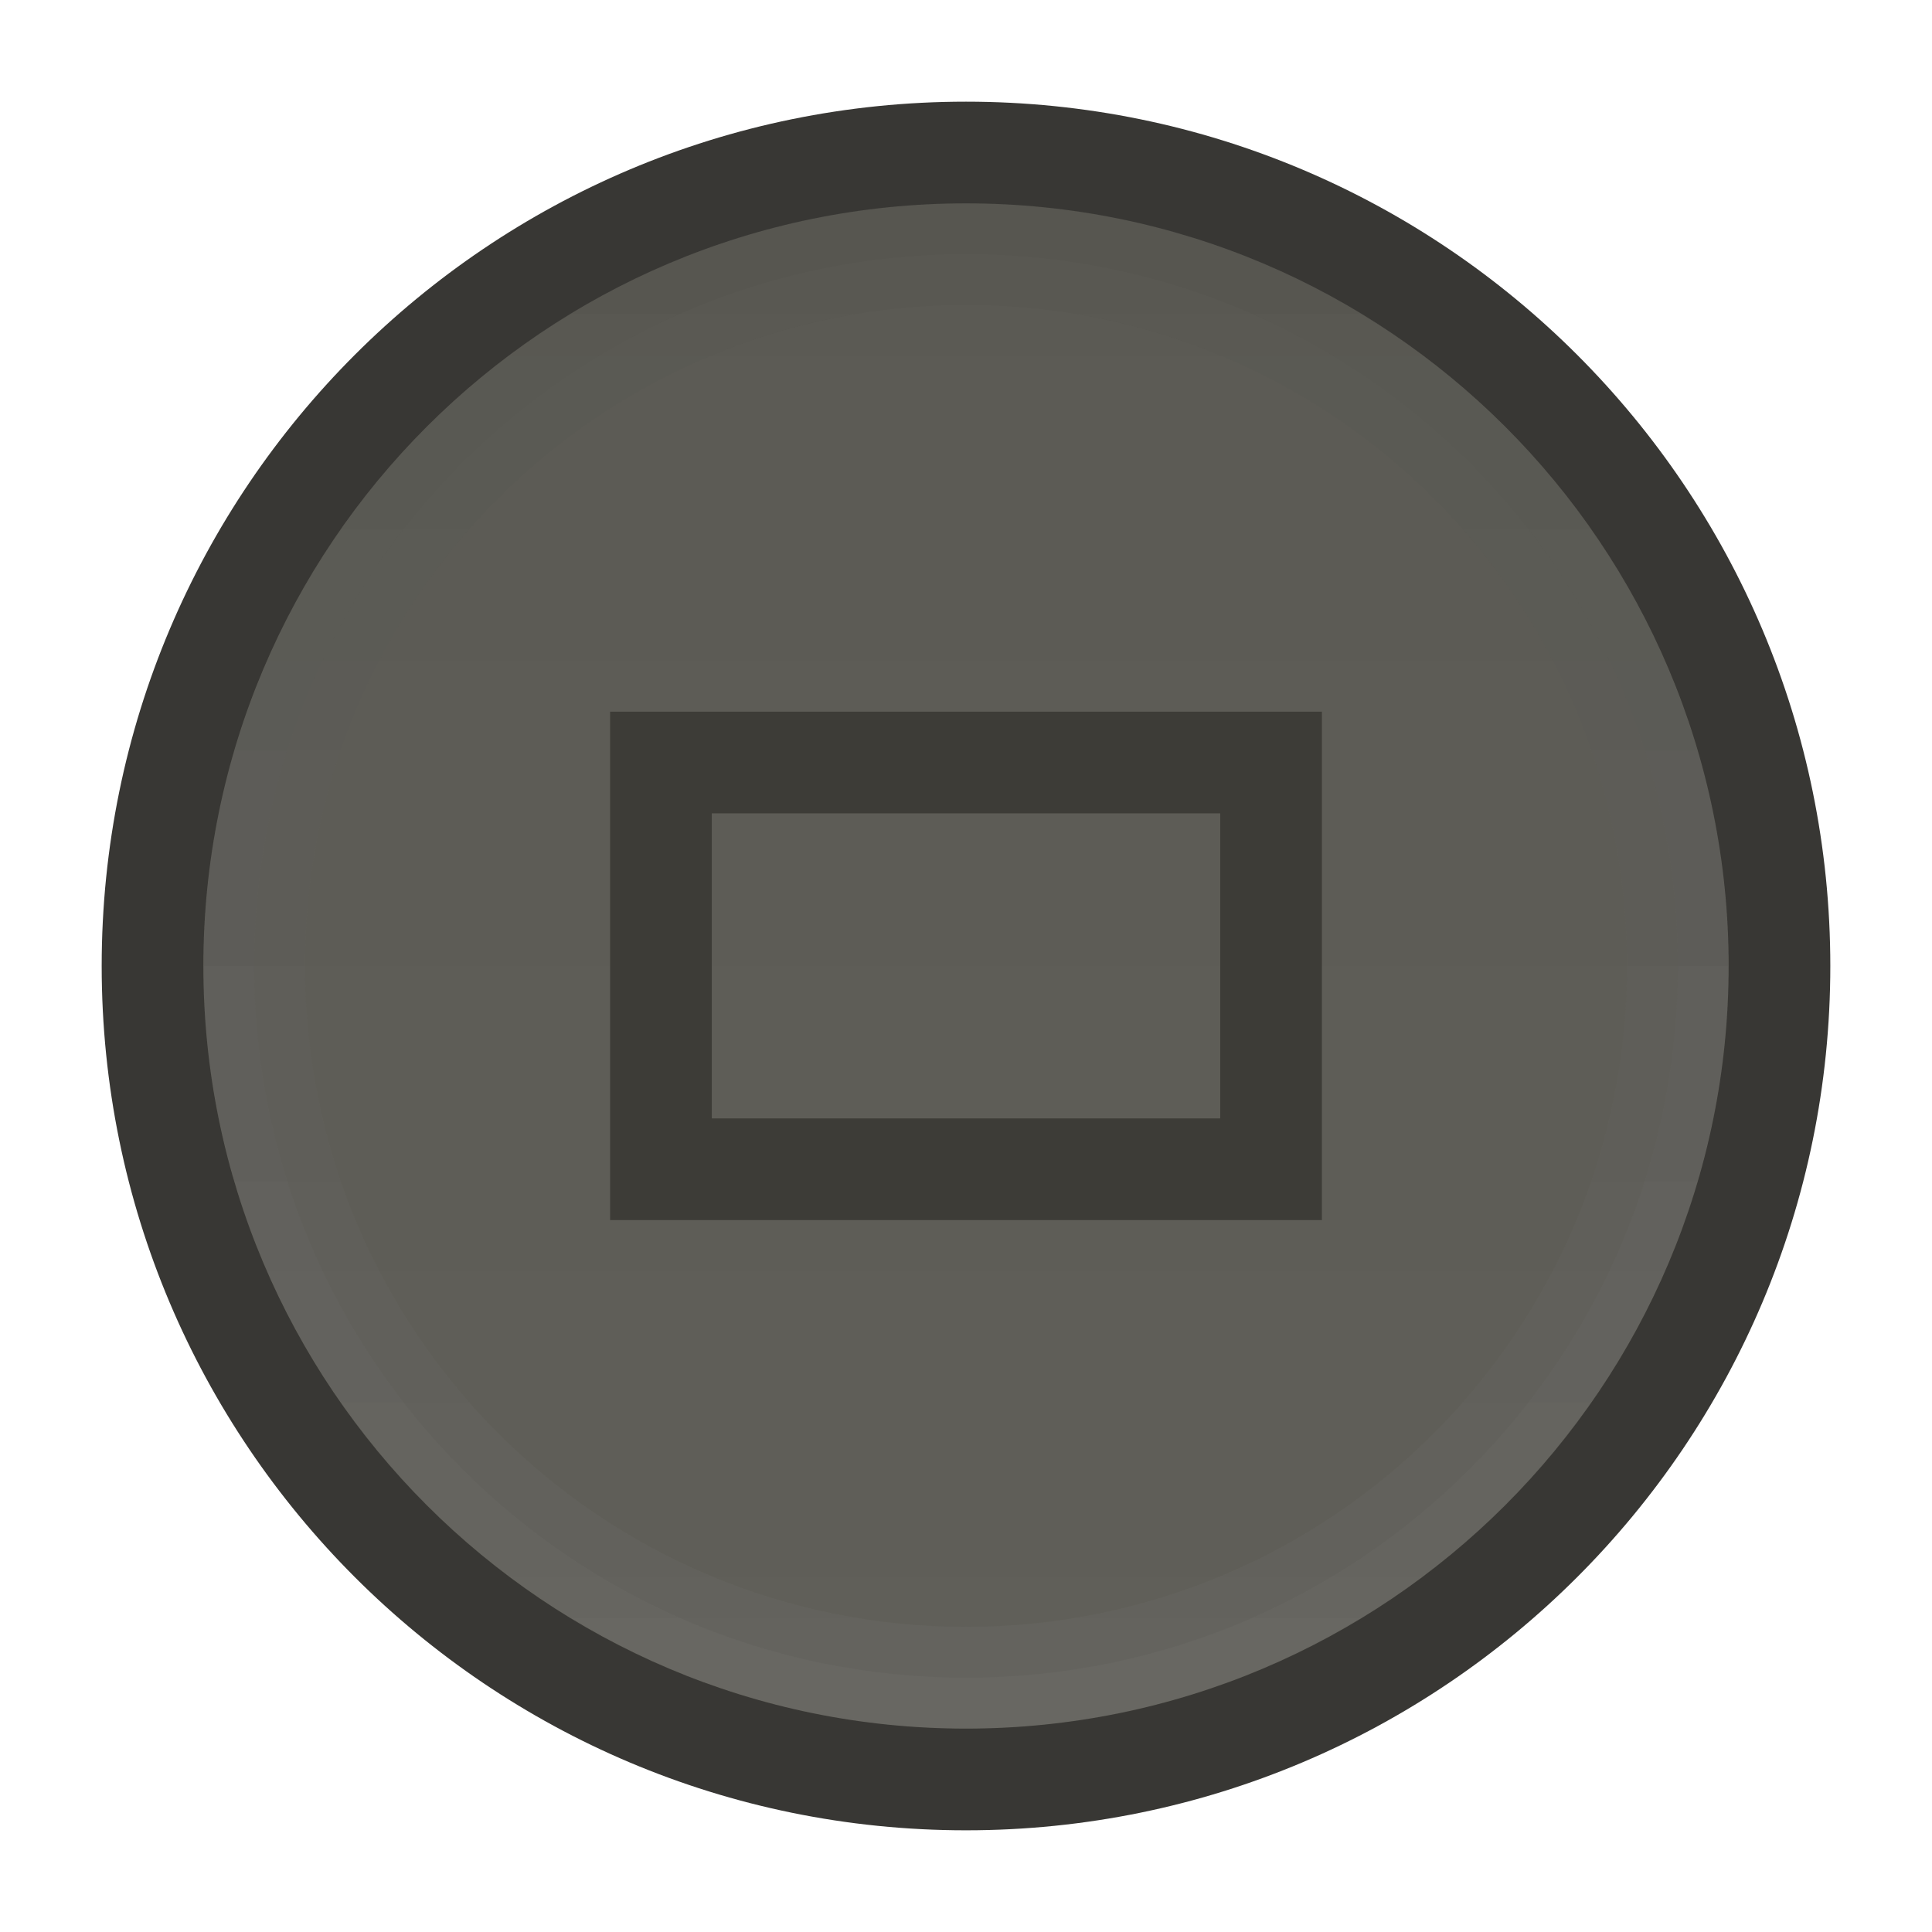
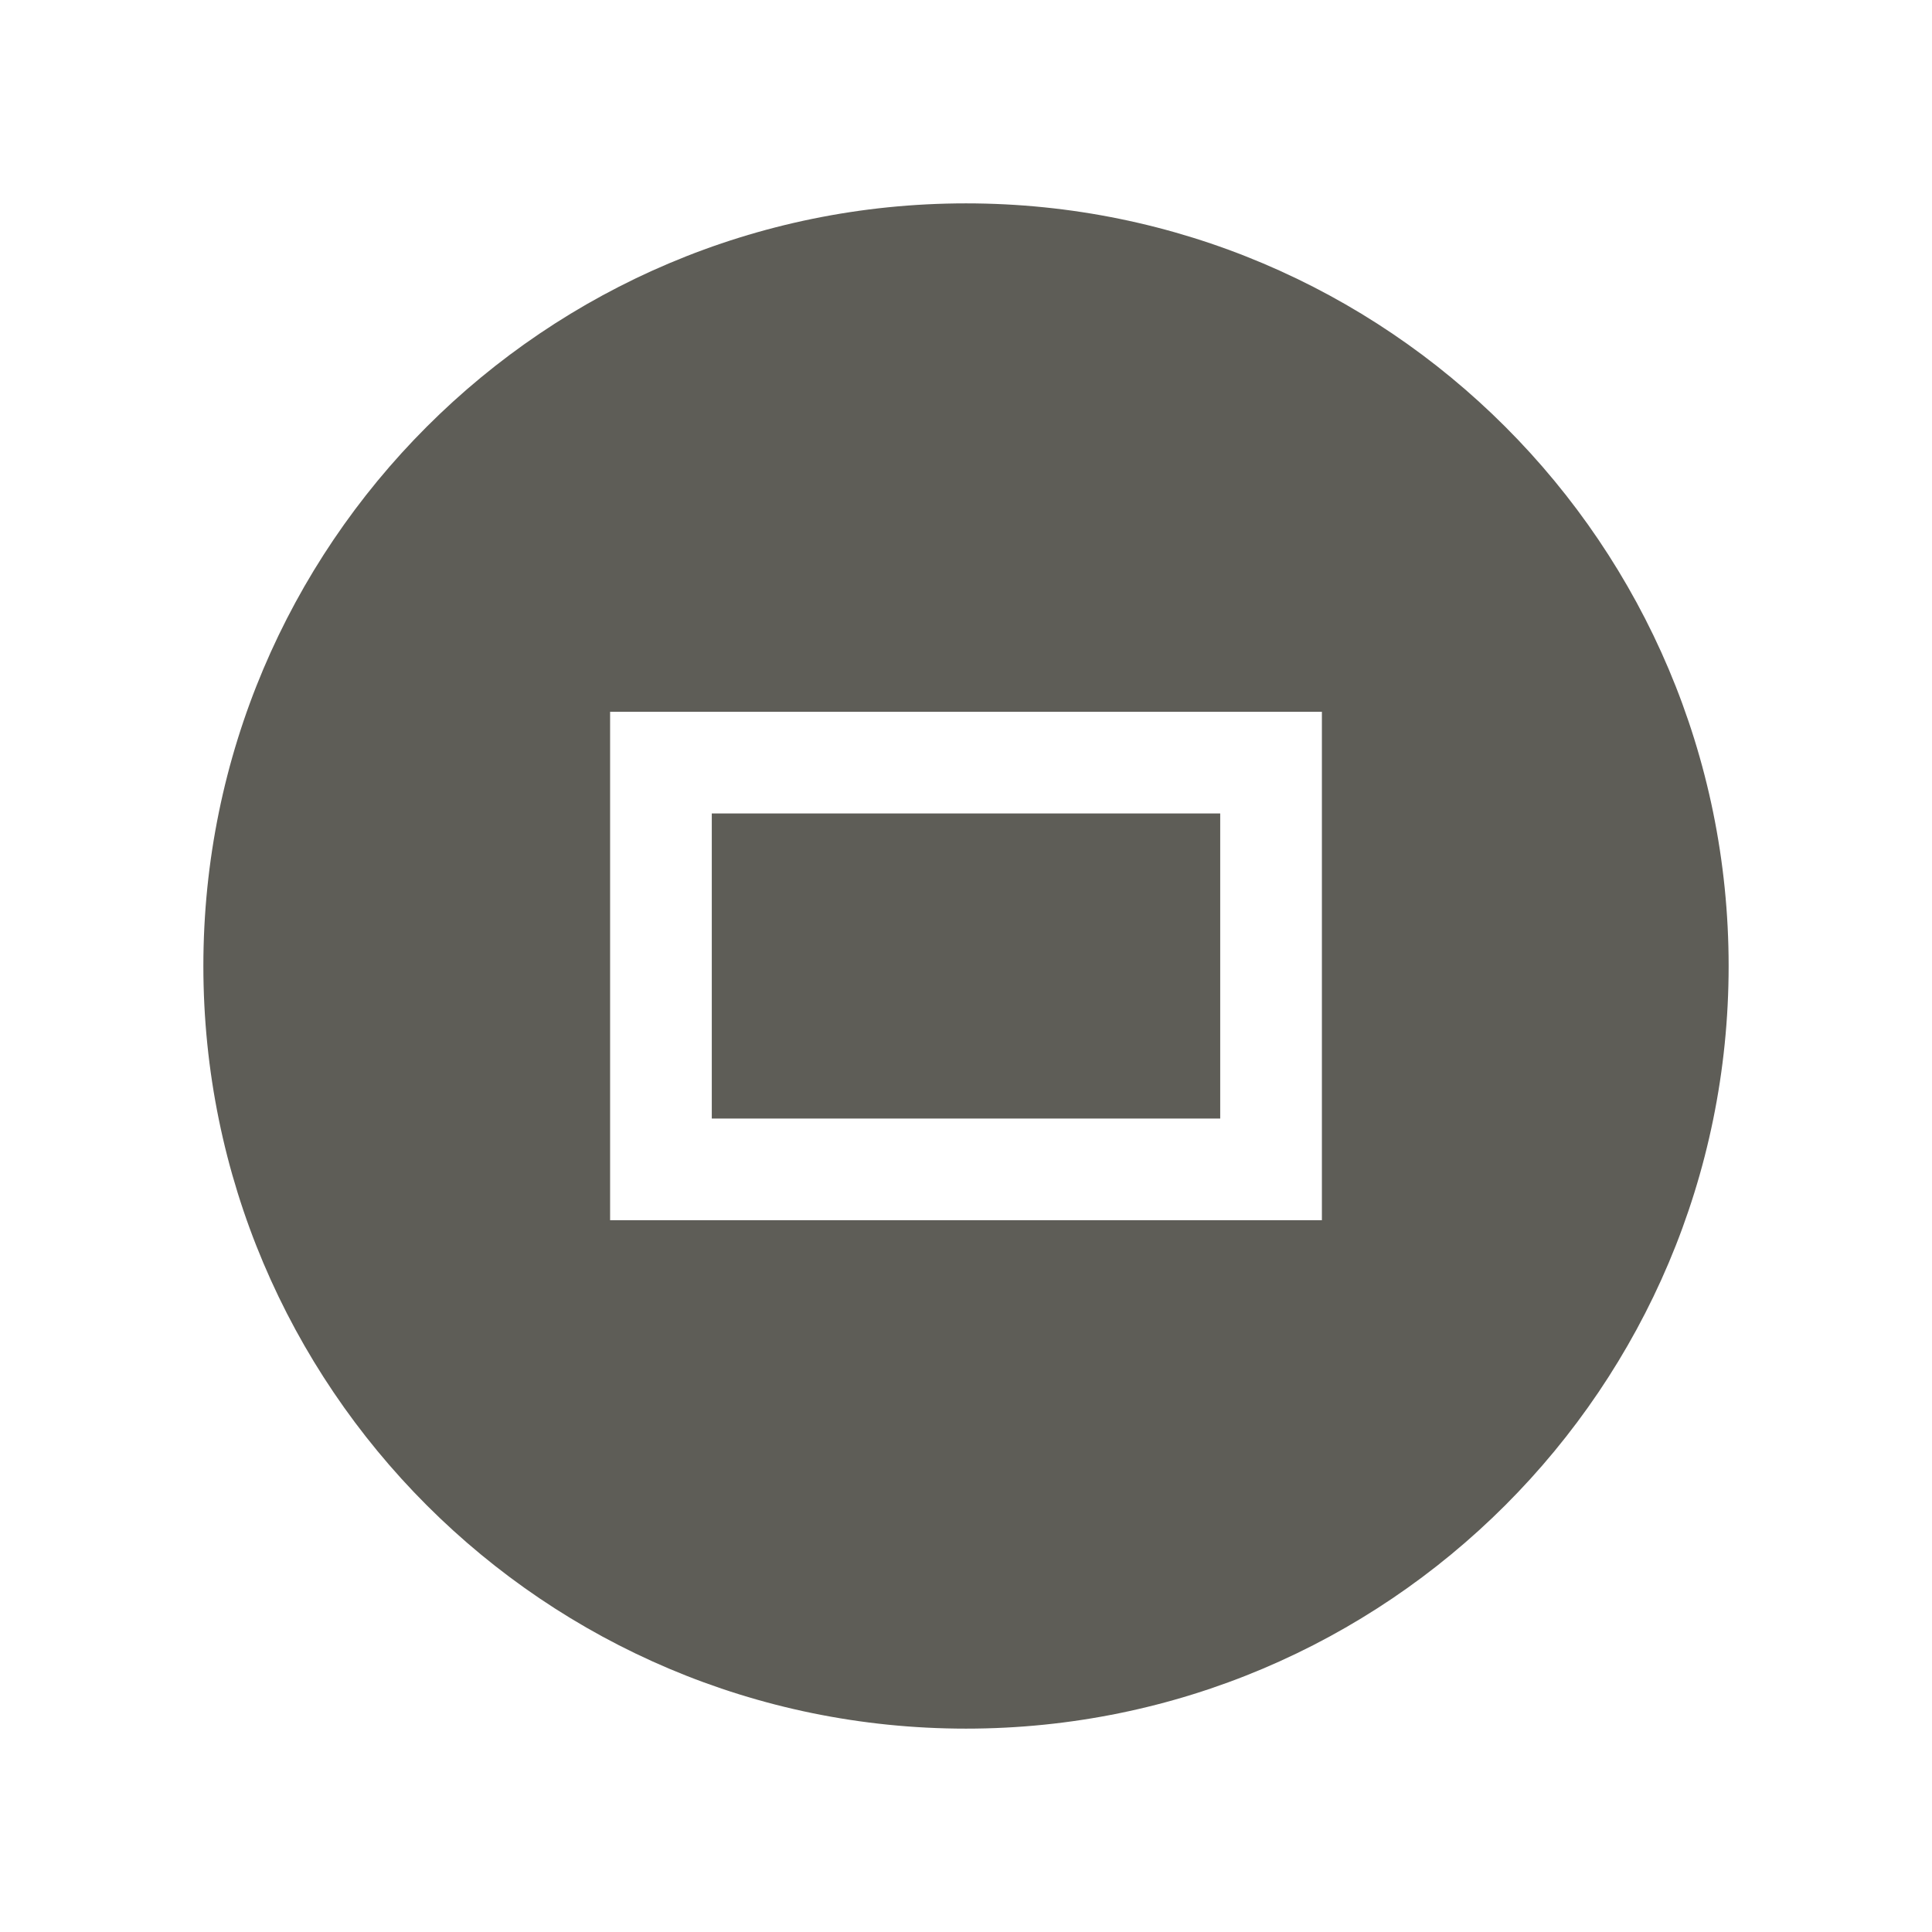
- <svg xmlns="http://www.w3.org/2000/svg" xmlns:xlink="http://www.w3.org/1999/xlink" width="19" height="19" id="svg4770" version="1.1" viewBox="0 0 19 19">
-   <defs id="defs4772">
-     <linearGradient xlink:href="#linearGradient4522" id="linearGradient5864" gradientUnits="userSpaceOnUse" gradientTransform="translate(-1072.362,-1053.362)" x1="2" y1="1062.862" x2="17" y2="1062.862" />
-     <linearGradient id="linearGradient4522">
-       <stop id="stop4560" offset="0" style="stop-color:#605f59;stop-opacity:1" />
-       <stop id="stop4562" offset="1" style="stop-color:#5b5a54;stop-opacity:1" />
-     </linearGradient>
-     <linearGradient id="linearGradient4297">
-       <stop style="stop-color:#ffffff;stop-opacity:1;" offset="0" id="stop4523" />
-       <stop style="stop-color:#000000;stop-opacity:1" offset="1" id="stop4525" />
-     </linearGradient>
-     <linearGradient xlink:href="#linearGradient4297" id="linearGradient7515" gradientUnits="userSpaceOnUse" gradientTransform="matrix(0,-1,1,0,0,-3.4765625e-5)" x1="-1070.362" y1="9" x2="-1055.362" y2="9" />
-     <linearGradient xlink:href="#linearGradient4297" id="linearGradient7521" gradientUnits="userSpaceOnUse" gradientTransform="matrix(0,-1.035712,1.035712,0,-0.3392617,-37.95674)" x1="-1070.104" y1="9.5" x2="-1055.621" y2="9.5" />
-   </defs>
-   <g id="layer1" transform="translate(287.3571,-522.8622)">
-     <g style="display:inline" transform="translate(-287.3571,-530.5)" id="use4528">
-       <circle style="color:#000000;fill:#383734;fill-opacity:1;fill-rule:nonzero;stroke:none;stroke-width:8;marker:none;visibility:visible;display:inline;overflow:visible;enable-background:accumulate" id="circle5854" cx="9.5" cy="1062.862" r="8.5" d="m 18,1062.862 a 8.5,8.5 0 0 1 -8.5,8.5 8.5,8.5 0 0 1 -8.5,-8.5 8.5,8.5 0 0 1 8.5,-8.5 8.5,8.5 0 0 1 8.5,8.5 z" />
-       <circle r="7.5" cy="9.5" cx="-1062.862" id="circle5856" style="color:#000000;fill:url(#linearGradient5864);fill-opacity:1;fill-rule:nonzero;stroke:none;stroke-width:8;marker:none;visibility:visible;display:inline;overflow:visible;enable-background:accumulate" transform="matrix(0,-1,1,0,0,0)" d="m -1055.362,9.5 a 7.5,7.5 0 0 1 -7.5,7.5 7.5,7.5 0 0 1 -7.5,-7.5 7.5,7.5 0 0 1 7.5,-7.5 7.5,7.5 0 0 1 7.5,7.5 z" />
-       <path style="font-style:normal;font-variant:normal;font-weight:normal;font-stretch:normal;text-indent:0;text-align:start;text-decoration:none;line-height:normal;letter-spacing:normal;word-spacing:normal;text-transform:none;direction:ltr;block-progression:tb;writing-mode:lr-tb;text-anchor:start;baseline-shift:baseline;opacity:0.03;color:#000000;color-interpolation:sRGB;color-interpolation-filters:linearRGB;fill:url(#linearGradient7515);fill-opacity:1;stroke:none;stroke-width:1;marker:none;visibility:visible;display:inline;overflow:visible;isolation:auto;mix-blend-mode:normal;enable-background:accumulate;clip-rule:nonzero;color-rendering:auto;image-rendering:auto;shape-rendering:auto;text-rendering:auto;font-family:sans-serif;-inkscape-font-specification:sans-serif" d="m 2,1062.861 c 0,4.136 3.364,7.5 7.5,7.5 4.136,0 7.5,-3.364 7.5,-7.5 0,-4.136 -3.364,-7.5 -7.5,-7.5 -4.136,0 -7.5,3.364 -7.5,7.5 z m 1,0 c 0,-3.596 2.904,-6.5 6.5,-6.5 3.596,0 6.5,2.904 6.5,6.5 0,3.596 -2.904,6.5 -6.5,6.5 -3.596,0 -6.5,-2.904 -6.5,-6.5 z" id="circle5858" />
-       <path style="font-style:normal;font-variant:normal;font-weight:normal;font-stretch:normal;text-indent:0;text-align:start;text-decoration:none;line-height:normal;letter-spacing:normal;word-spacing:normal;text-transform:none;direction:ltr;block-progression:tb;writing-mode:lr-tb;text-anchor:start;baseline-shift:baseline;opacity:0.03;color:#000000;color-interpolation:sRGB;color-interpolation-filters:linearRGB;fill:url(#linearGradient7521);fill-opacity:1;stroke:none;stroke-width:0.5;marker:none;visibility:visible;display:inline;overflow:visible;isolation:auto;mix-blend-mode:normal;enable-background:accumulate;clip-rule:nonzero;color-rendering:auto;image-rendering:auto;shape-rendering:auto;text-rendering:auto;font-family:sans-serif;-inkscape-font-specification:sans-serif" d="m 2,1062.861 c 0,4.139 3.361,7.5 7.5,7.5 4.139,0 7.5,-3.361 7.5,-7.5 0,-4.139 -3.361,-7.5 -7.5,-7.5 -4.139,0 -7.5,3.361 -7.5,7.5 z m 0.5,0 c 0,-3.869 3.131,-7 7,-7 3.869,0 7,3.131 7,7 0,3.869 -3.131,7 -7,7 -3.869,0 -7,-3.131 -7,-7 z" id="circle5860" />
-       <rect style="color:#000000;fill:none;stroke:none;stroke-width:1;marker:none;visibility:visible;display:inline;overflow:visible;enable-background:accumulate" id="rect5862" width="19" height="19" x="-7.3563765e-06" y="1053.362" />
+ <svg xmlns="http://www.w3.org/2000/svg" id="svg4486" height="19" viewBox="0 0 19 19" width="19" version="1.1">
+   <g id="layer1" transform="translate(290.21 -522.86)">
+     <g id="g4377" transform="translate(-289.71 -454)">
+       <path id="path4369" d="m85.5 40.5a7.5 7.5 0 0 0 -7.5 7.5 7.5 7.5 0 0 0 7.5 7.5 7.5 7.5 0 0 0 7.5 -7.5 7.5 7.5 0 0 0 -7.5 -7.5zm-3.5 5h7v5h-7v-4.5-0.5zm1 1v3h5v-3h-5z" style="color:#000000;fill:#5e5d57" transform="translate(-76.5 938.36)" />
+       <rect id="rect4361" style="color:#000000;fill:none" height="19" width="19" y="976.86" x="-0.5" />
    </g>
-     <path style="font-style:normal;font-variant:normal;font-weight:normal;font-stretch:normal;text-indent:0;text-align:start;text-decoration:none;line-height:normal;letter-spacing:normal;word-spacing:normal;text-transform:none;direction:ltr;block-progression:tb;writing-mode:lr-tb;text-anchor:start;baseline-shift:baseline;color:#000000;color-interpolation:sRGB;color-interpolation-filters:linearRGB;fill:#3d3c37;fill-opacity:1;stroke:none;stroke-width:1;marker:none;visibility:visible;display:inline;overflow:visible;isolation:auto;mix-blend-mode:normal;enable-background:accumulate;clip-rule:nonzero;color-rendering:auto;image-rendering:auto;shape-rendering:auto;text-rendering:auto;font-family:sans-serif;-inkscape-font-specification:sans-serif" d="m -281.357,529.861 0,0.5 0,4.5 7,0 0,-5 -7,0 z m 1,1 5,0 0,3 -5,0 0,-3 z" id="rect4534" />
  </g>
</svg>
